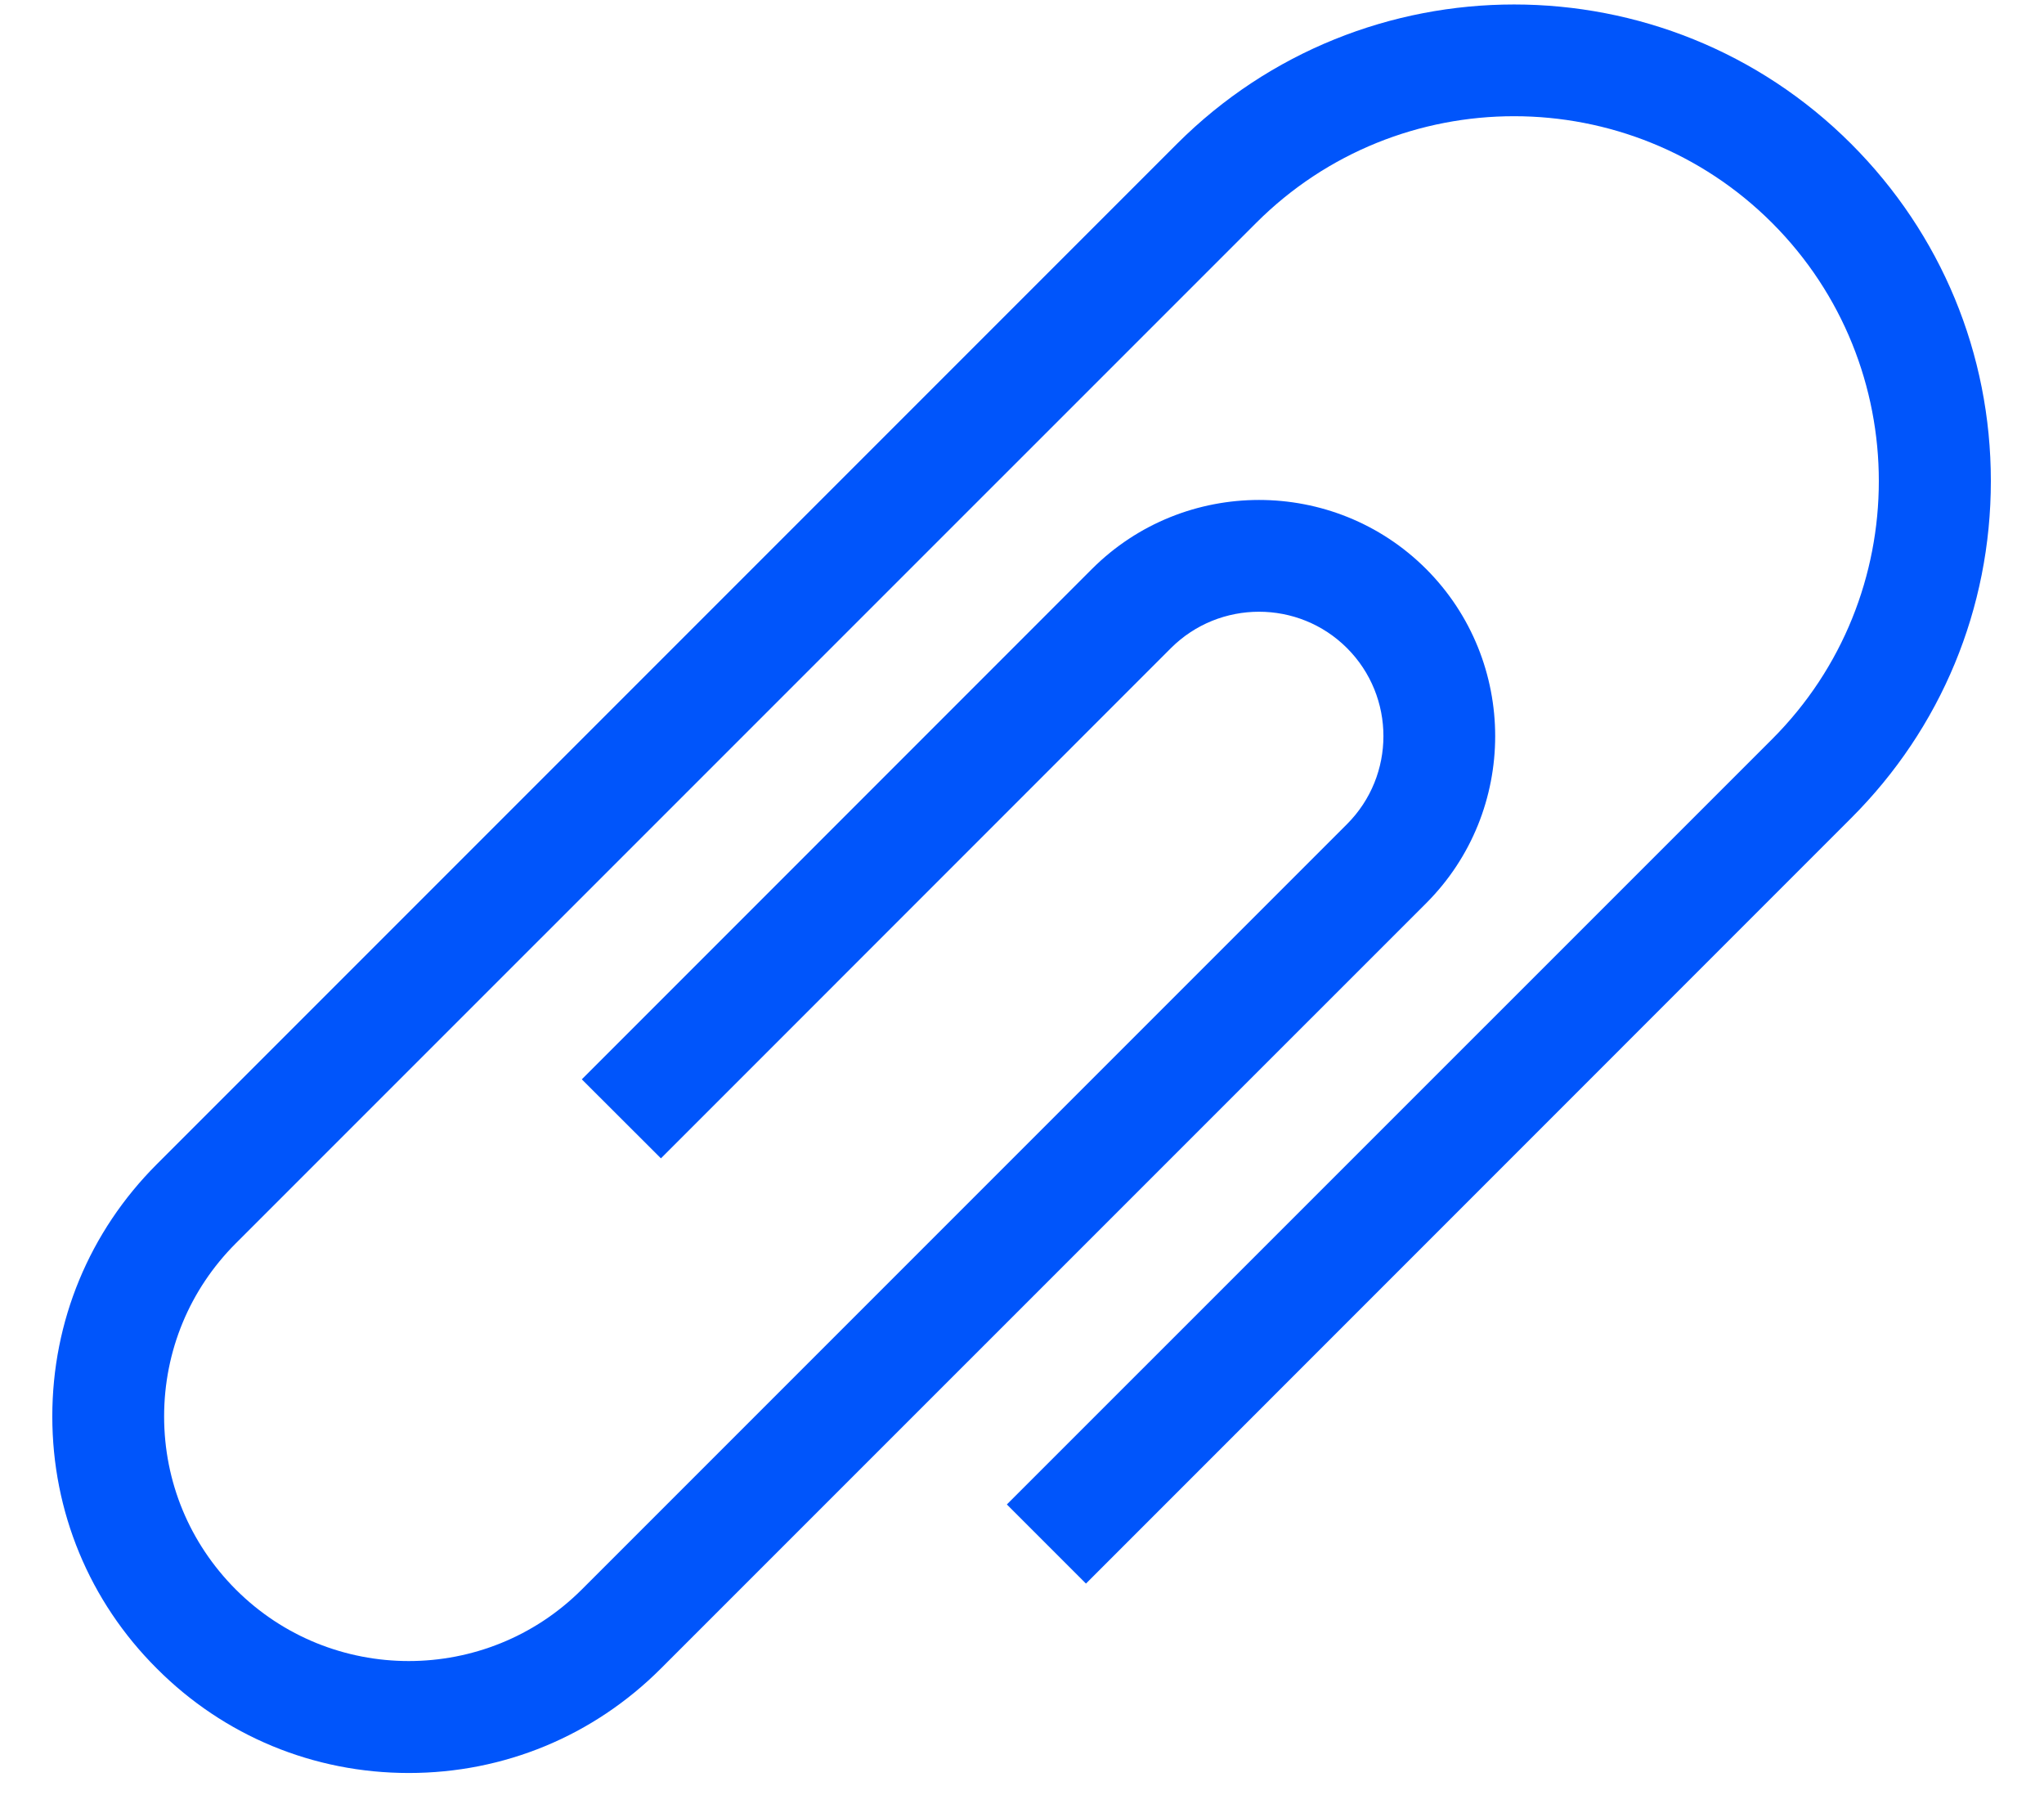
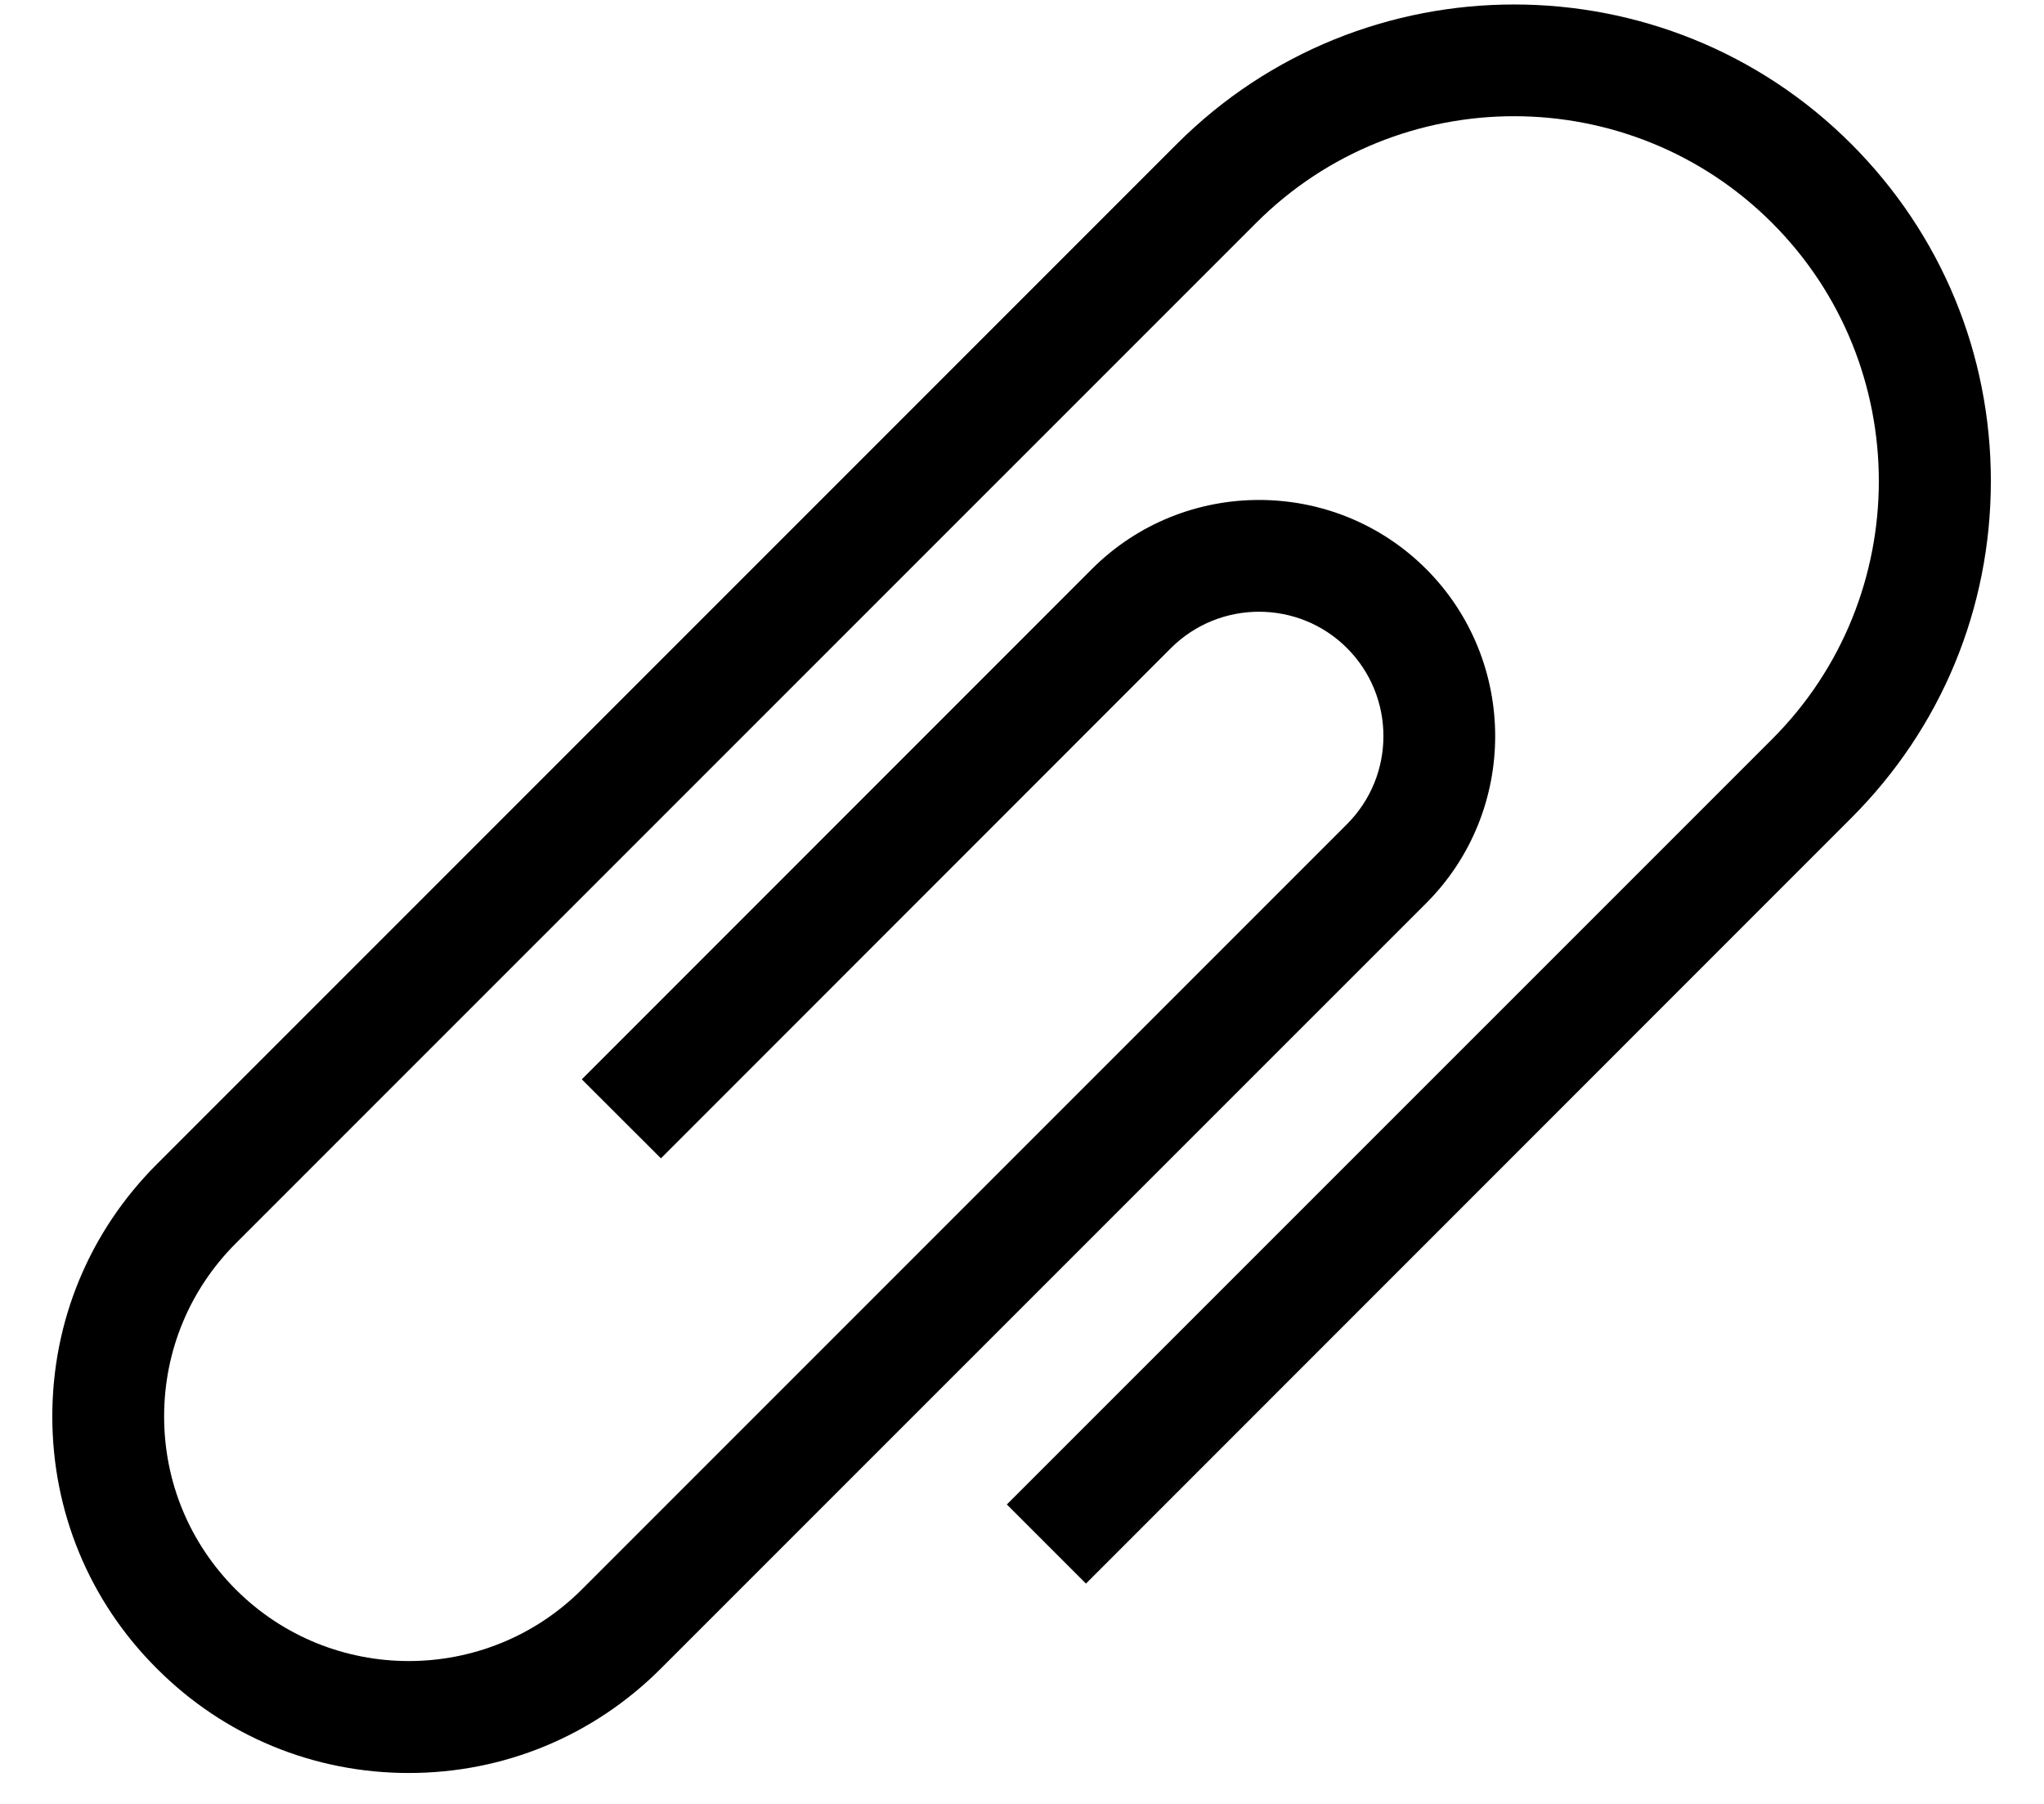
- <svg xmlns="http://www.w3.org/2000/svg" width="17" height="15" viewBox="0 0 17 15" fill="none">
-   <path fill-rule="evenodd" clip-rule="evenodd" d="M3.4 14.743C2.608 14.743 1.863 14.435 1.304 13.874C0.743 13.315 0.435 12.57 0.435 11.778C0.435 10.986 0.743 10.242 1.304 9.681L9.789 1.196C11.335 -0.349 13.851 -0.349 15.396 1.196C16.145 1.945 16.558 2.941 16.558 4C16.558 5.059 16.145 6.055 15.396 6.803L9.032 13.168L8.374 12.51L14.739 6.146C15.922 4.963 15.922 3.038 14.739 1.854C13.556 0.671 11.63 0.67 10.447 1.854L1.961 10.339C1.577 10.723 1.365 11.235 1.365 11.778C1.365 12.322 1.577 12.832 1.961 13.217C2.755 14.011 4.045 14.01 4.839 13.217L11.203 6.853C11.607 6.449 11.607 5.793 11.203 5.389C10.8 4.986 10.143 4.986 9.739 5.389L5.497 9.632L4.839 8.975L9.082 4.731C9.848 3.966 11.095 3.966 11.861 4.731C12.627 5.498 12.627 6.745 11.861 7.511L5.497 13.874C4.936 14.435 4.192 14.743 3.4 14.743Z" fill="#0055FB" />
+ <svg xmlns="http://www.w3.org/2000/svg" width="17" height="15" viewBox="0 0 17 15">
+   <path fill-rule="evenodd" clip-rule="evenodd" d="M3.4 14.743C2.608 14.743 1.863 14.435 1.304 13.874C0.743 13.315 0.435 12.57 0.435 11.778C0.435 10.986 0.743 10.242 1.304 9.681L9.789 1.196C11.335 -0.349 13.851 -0.349 15.396 1.196C16.145 1.945 16.558 2.941 16.558 4C16.558 5.059 16.145 6.055 15.396 6.803L9.032 13.168L8.374 12.51L14.739 6.146C15.922 4.963 15.922 3.038 14.739 1.854C13.556 0.671 11.63 0.67 10.447 1.854L1.961 10.339C1.577 10.723 1.365 11.235 1.365 11.778C1.365 12.322 1.577 12.832 1.961 13.217C2.755 14.011 4.045 14.01 4.839 13.217L11.203 6.853C11.607 6.449 11.607 5.793 11.203 5.389C10.8 4.986 10.143 4.986 9.739 5.389L5.497 9.632L4.839 8.975L9.082 4.731C9.848 3.966 11.095 3.966 11.861 4.731C12.627 5.498 12.627 6.745 11.861 7.511L5.497 13.874C4.936 14.435 4.192 14.743 3.4 14.743Z" />
</svg>
